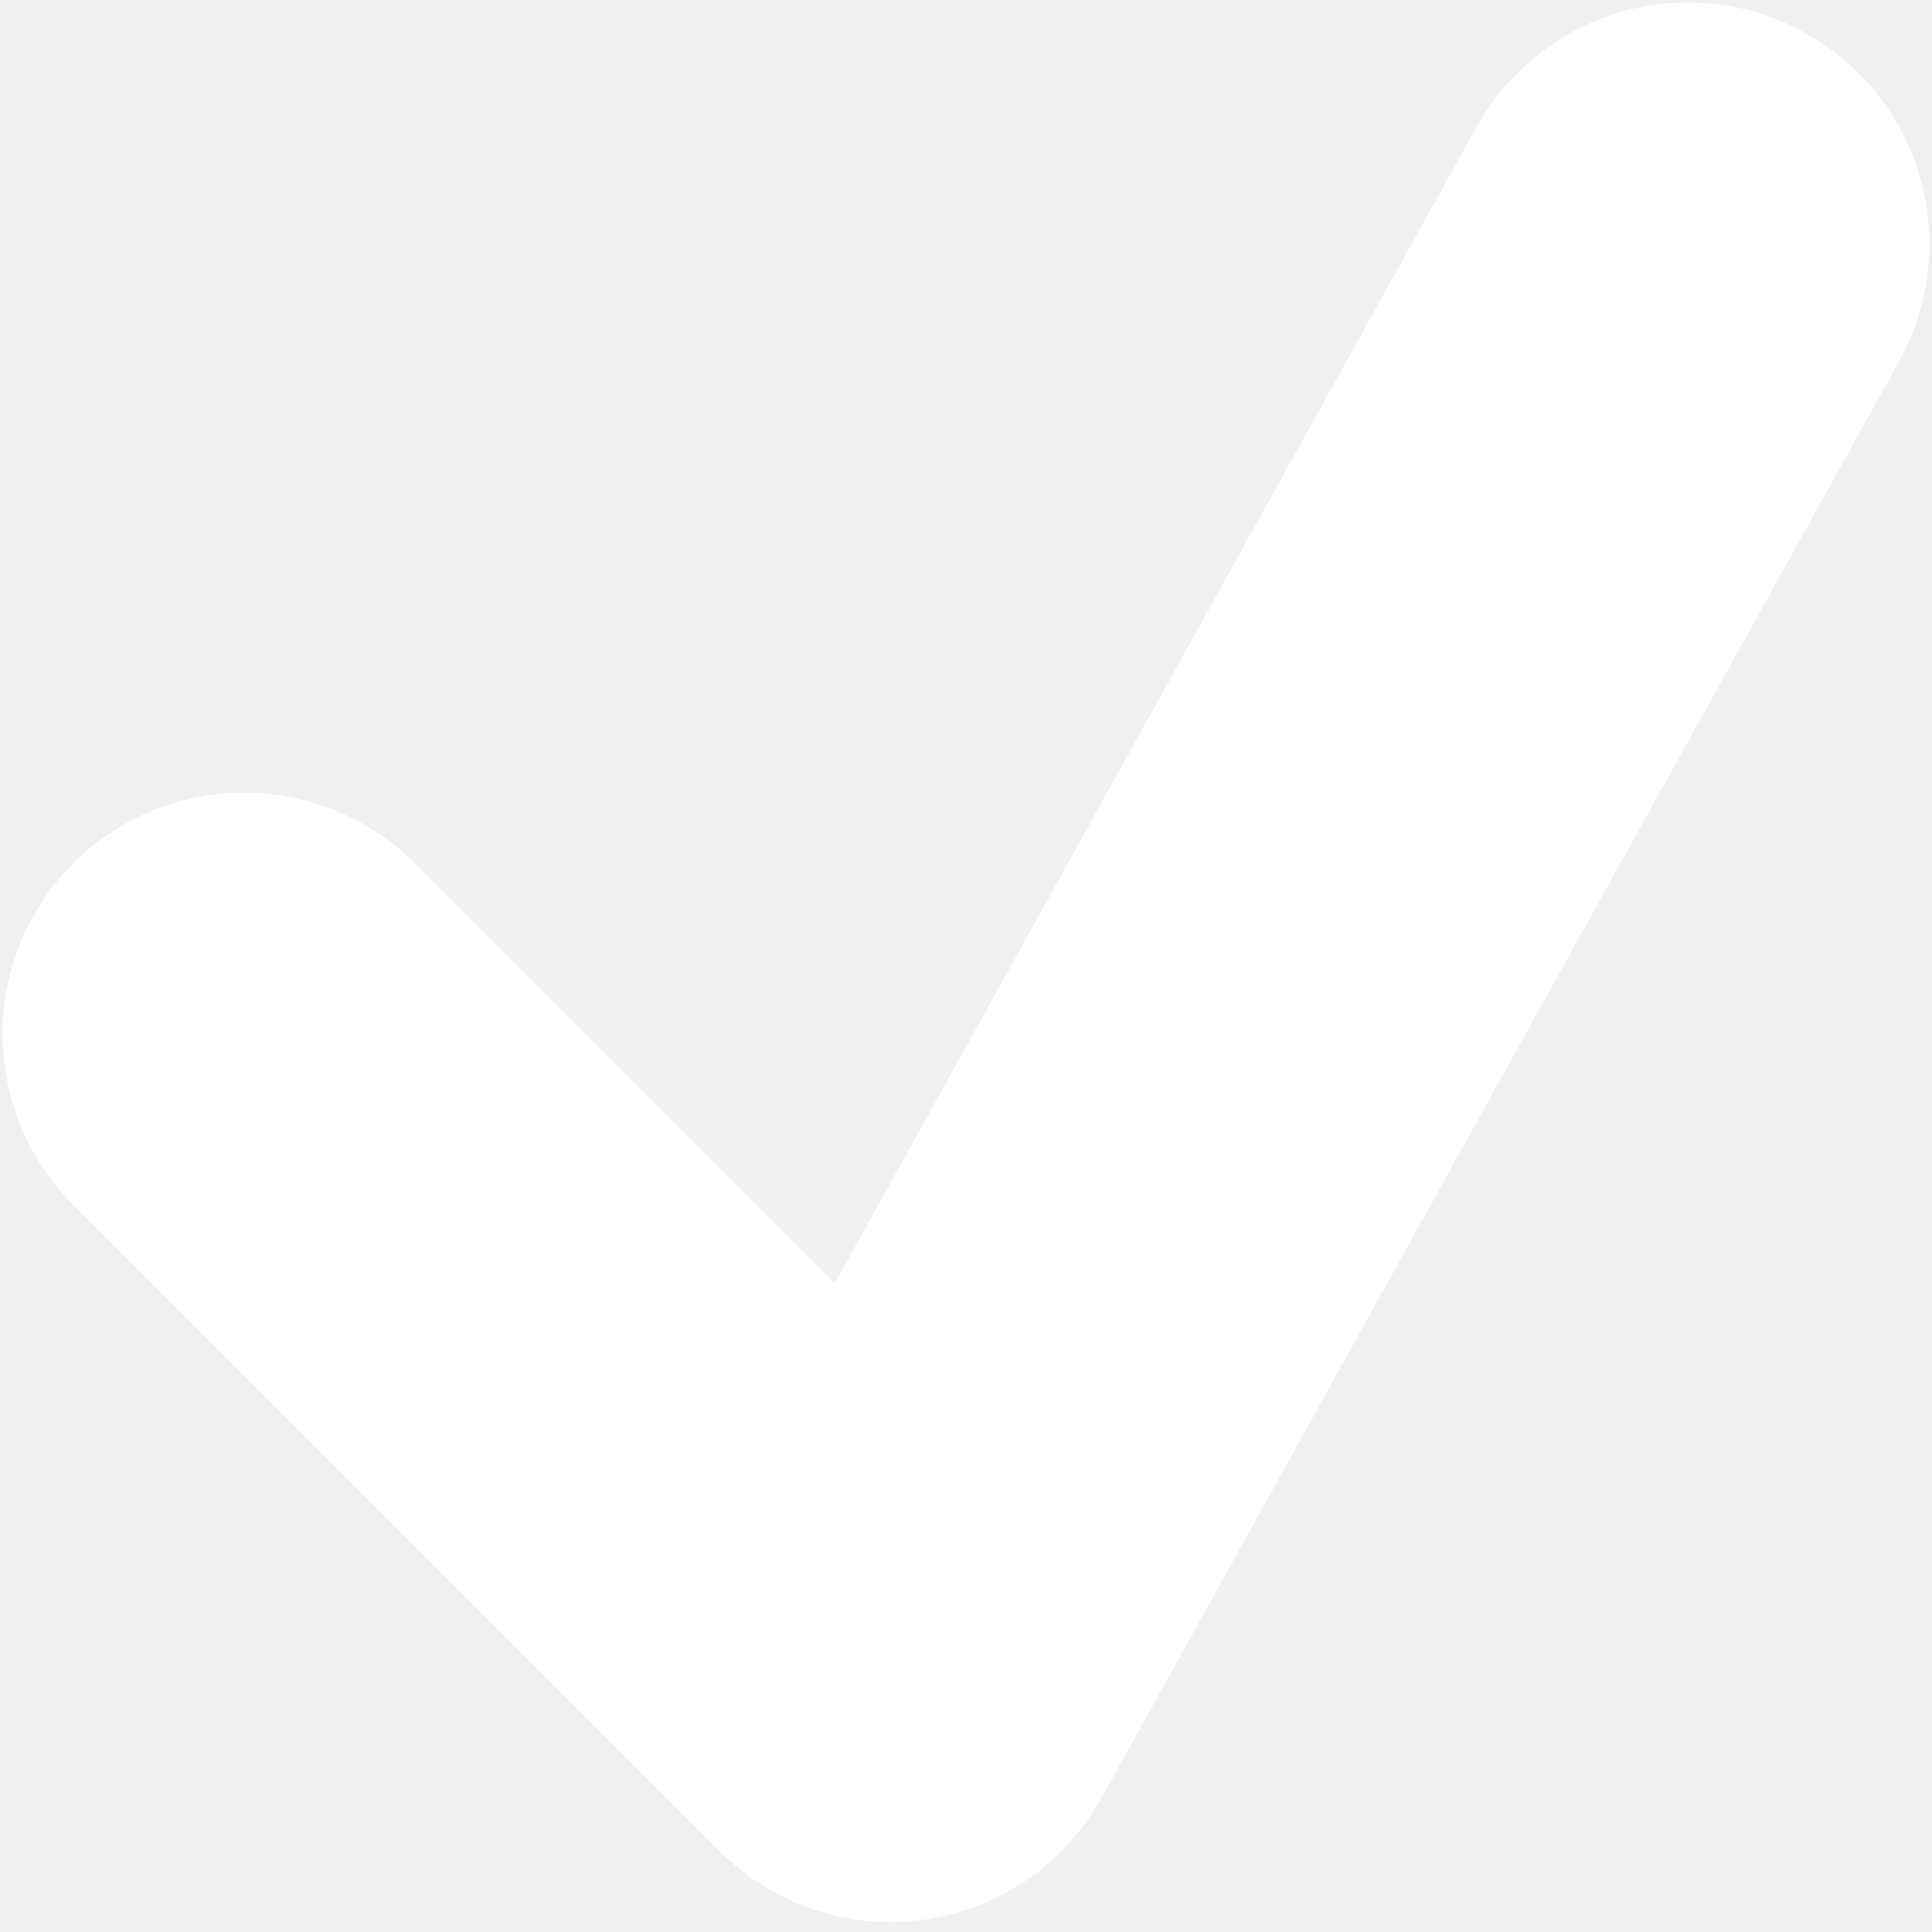
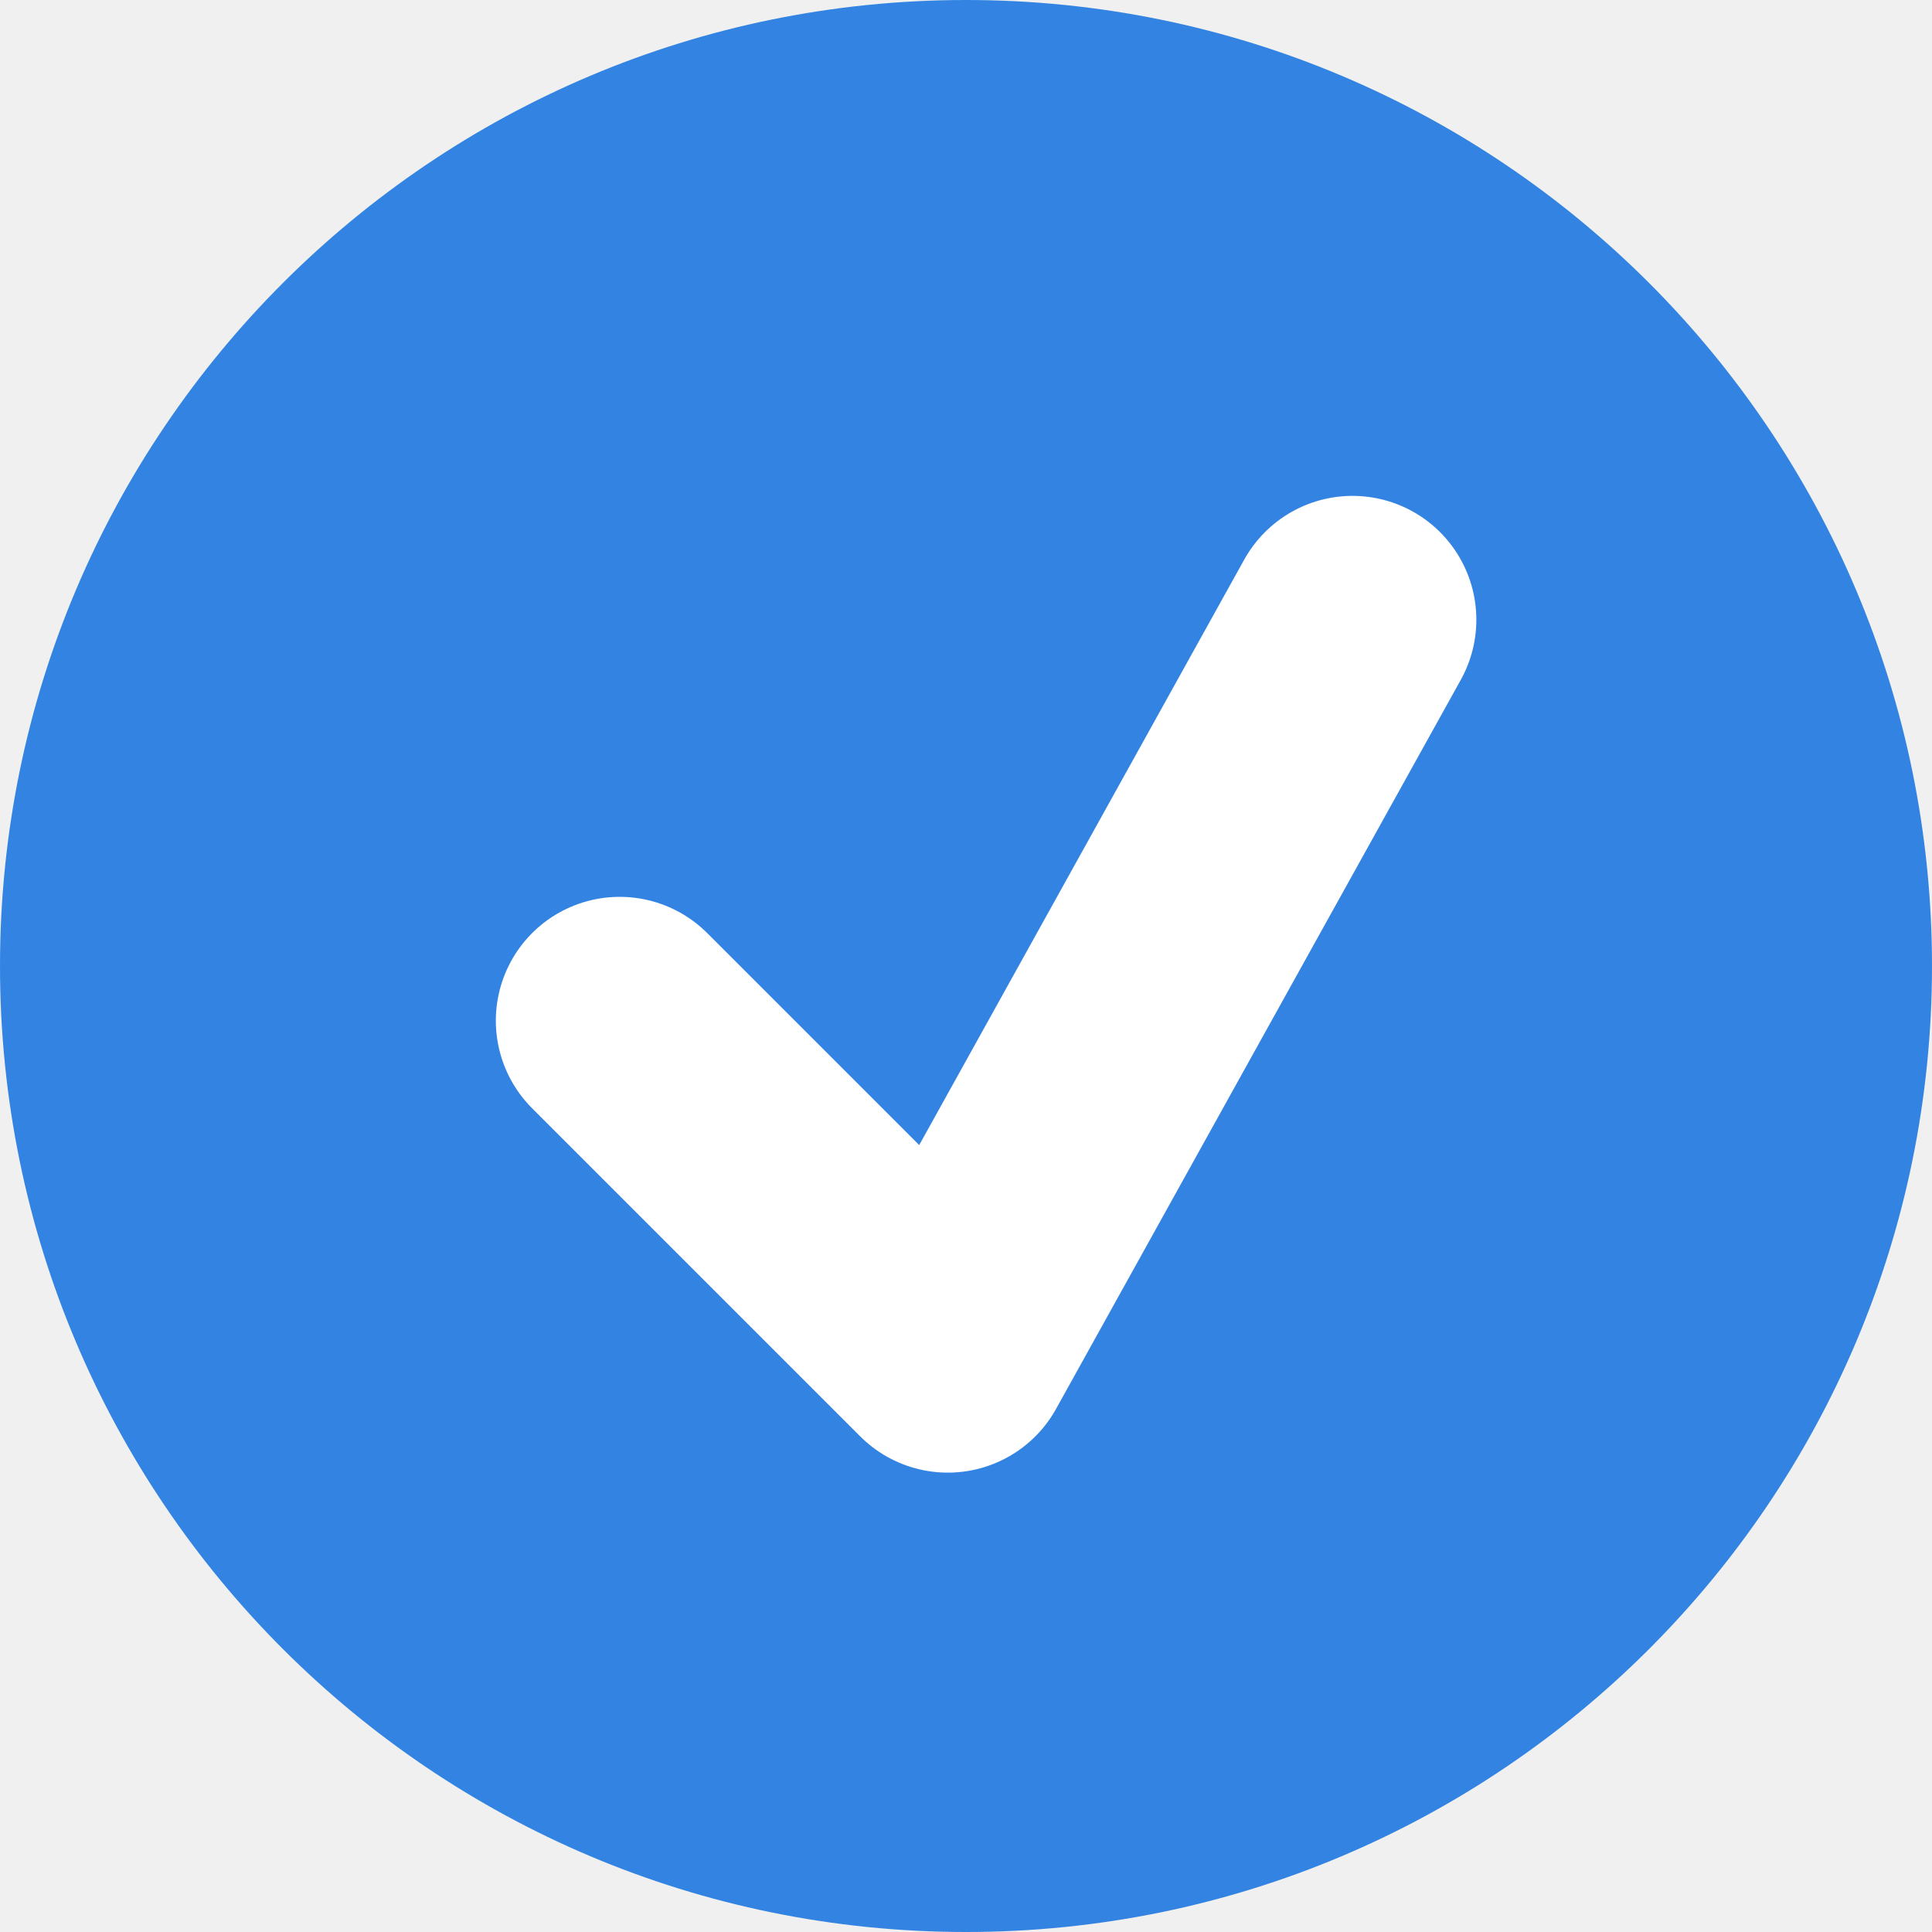
- <svg xmlns="http://www.w3.org/2000/svg" width="20" height="20" viewBox="0 0 20 20" fill="none">
-   <path d="M2.526 10.705L9.218 17.397L17.473 2.526" stroke="white" stroke-width="5" stroke-linecap="round" stroke-linejoin="round" />
+ <svg xmlns="http://www.w3.org/2000/svg" width="39" height="39" viewBox="0 0 39 39" fill="none">
+   <circle cx="19.5" cy="19.5" r="19.5" fill="#3384E2" />
+   <path d="M12.509 20.604L19.132 27.227L27.302 12.51" stroke="white" stroke-width="5" stroke-linecap="round" stroke-linejoin="round" />
</svg>
